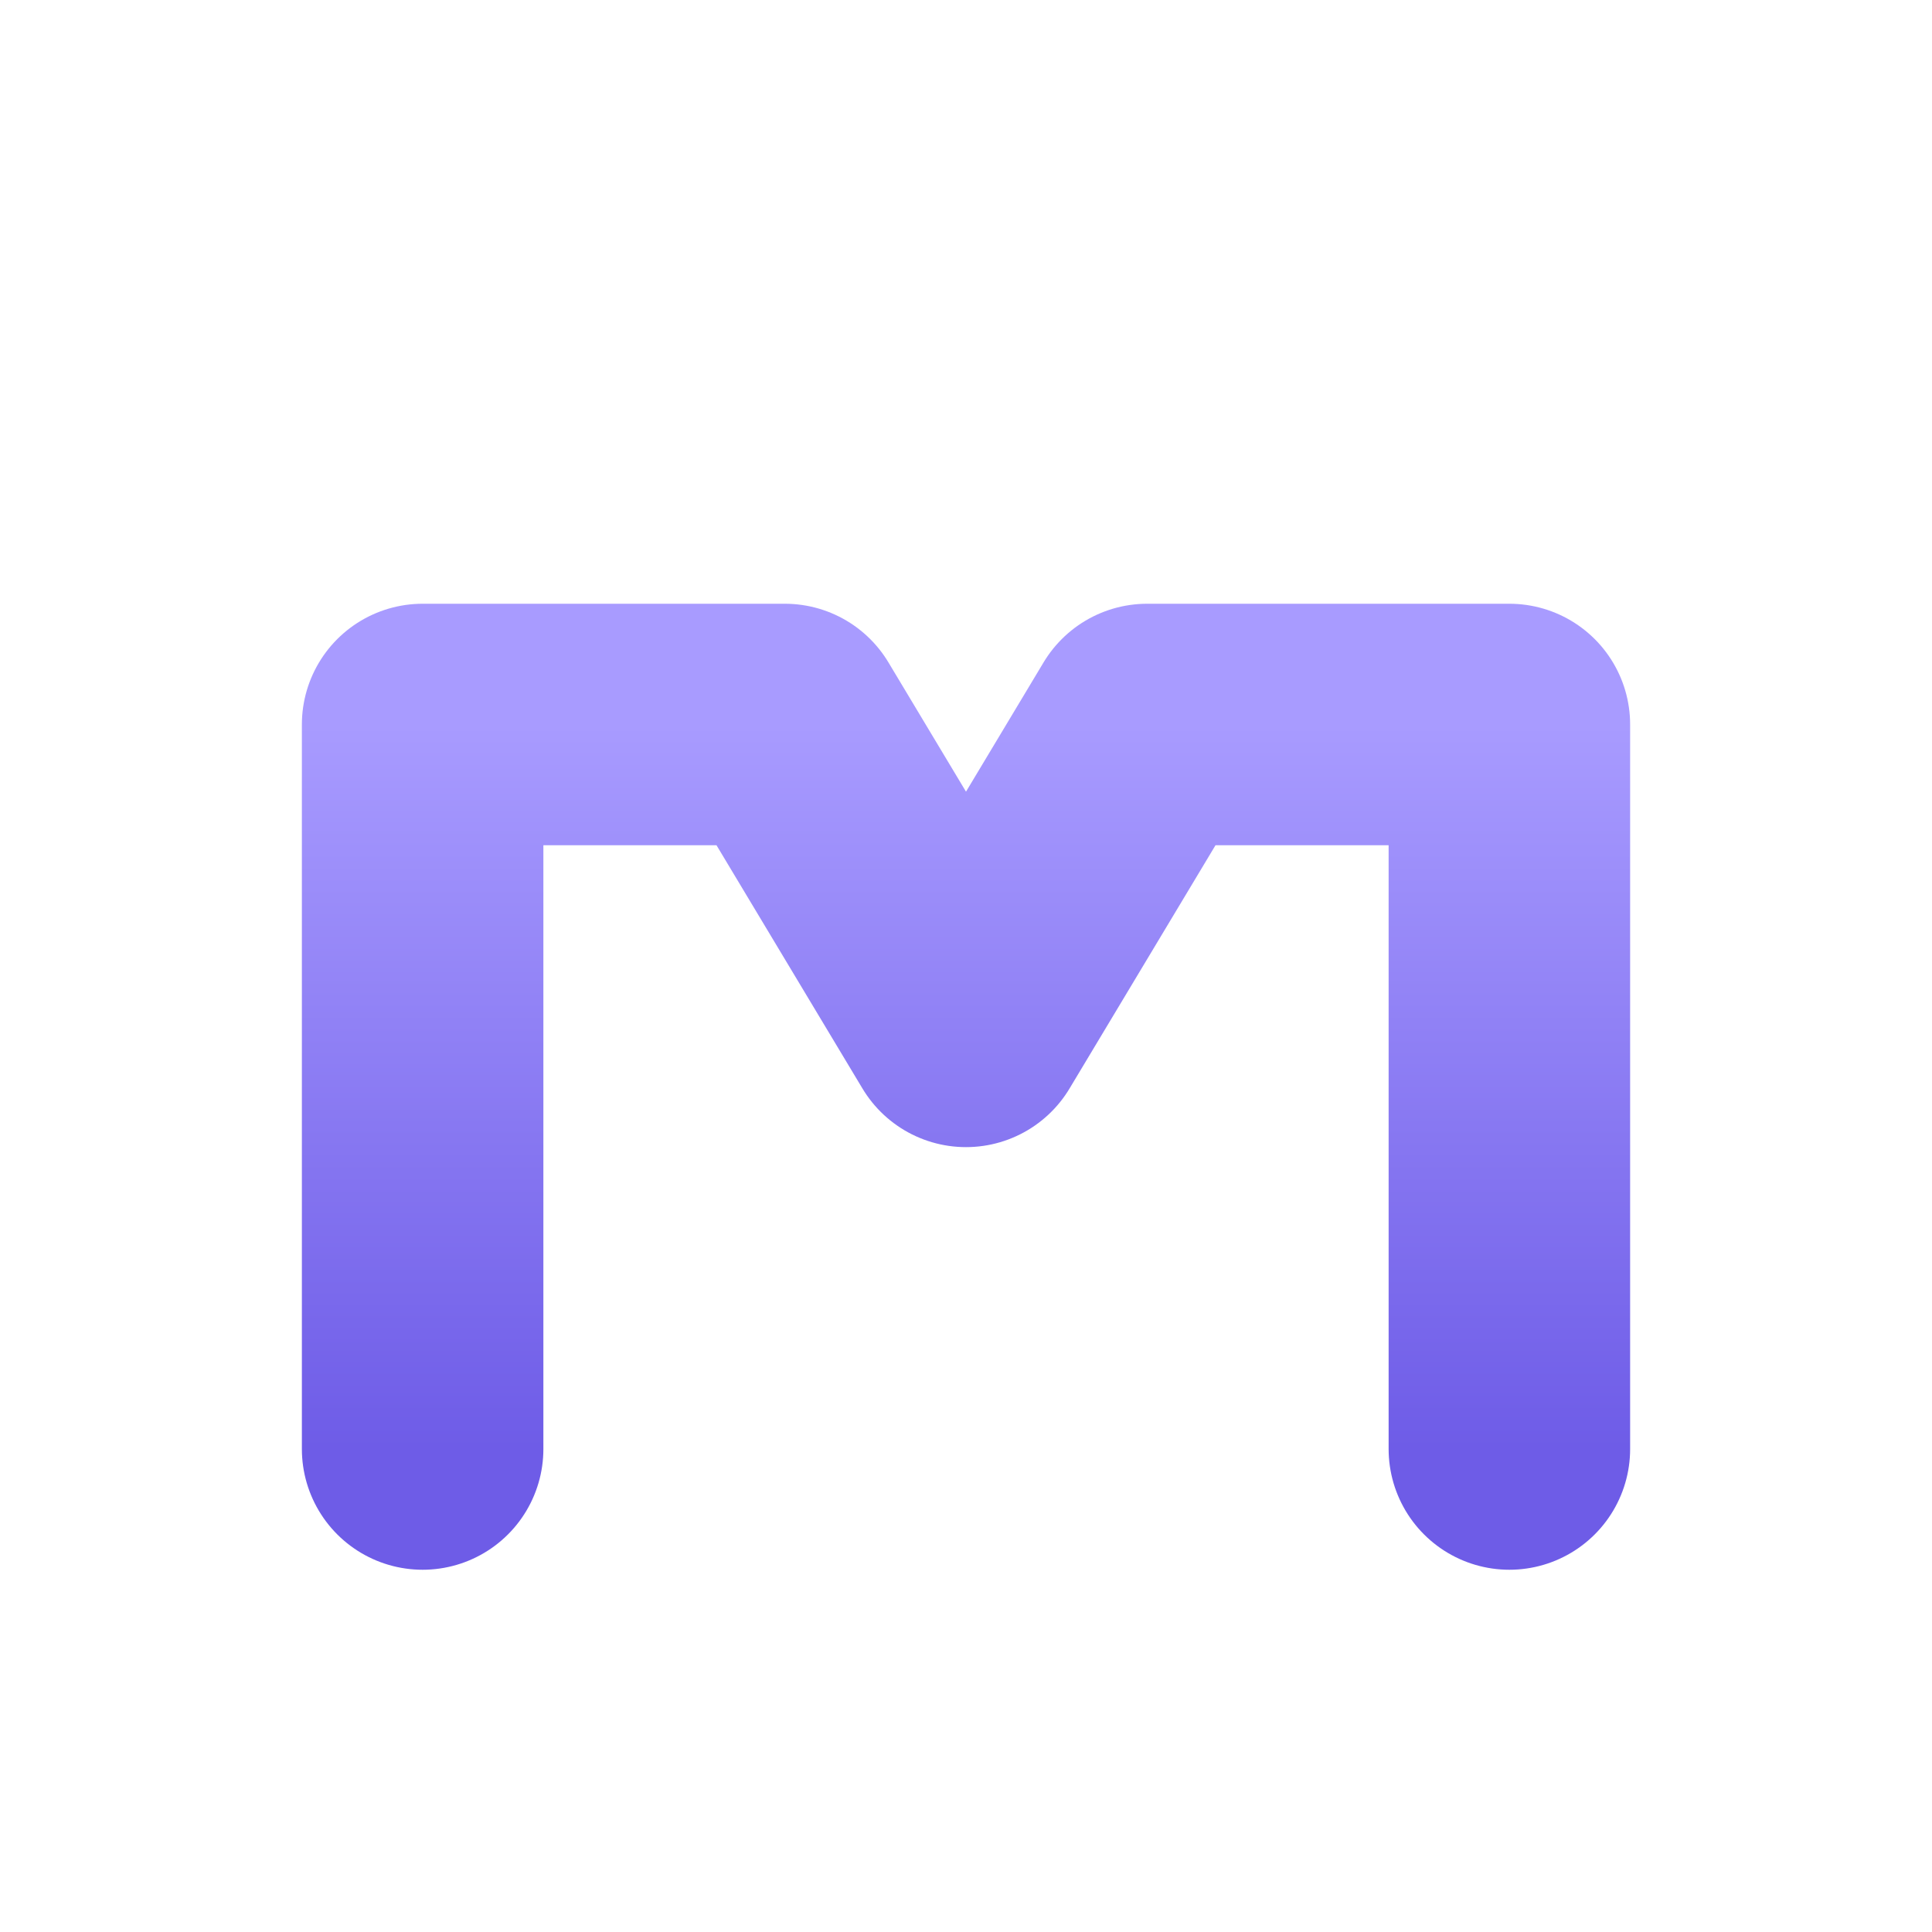
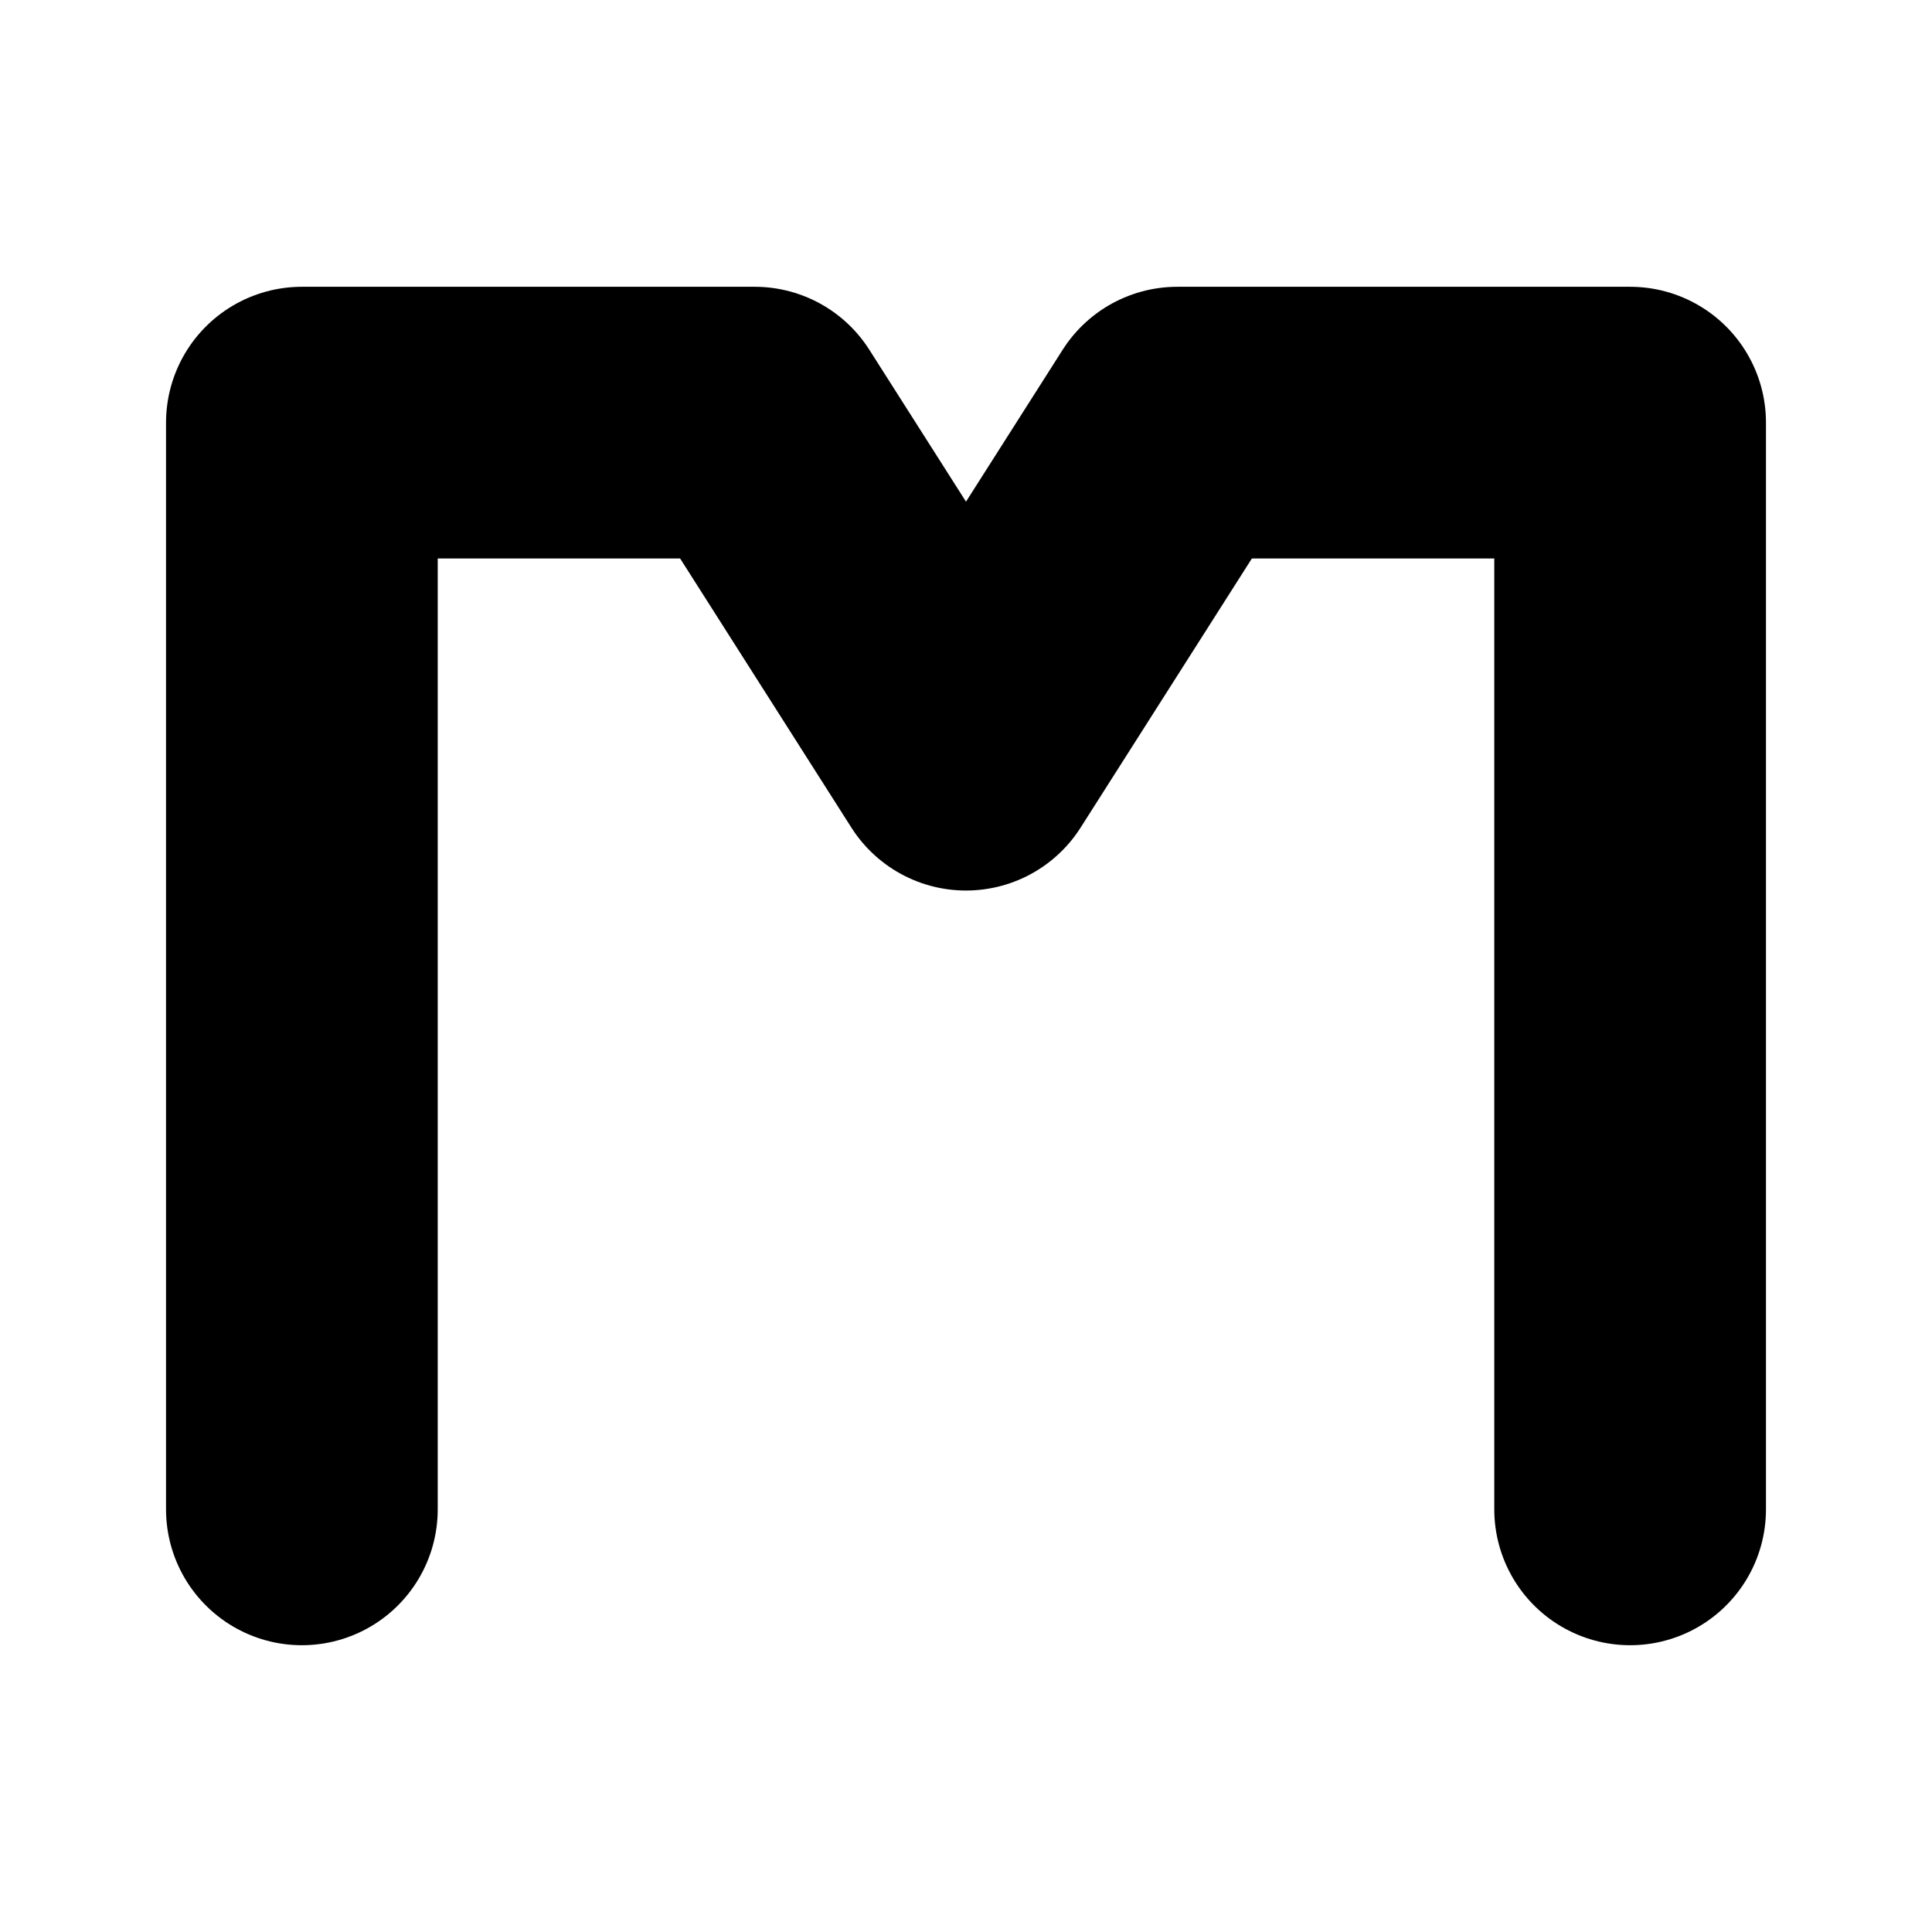
<svg xmlns="http://www.w3.org/2000/svg" viewBox="0 0 64 64">
-   <defs>
-     <linearGradient id="m" x1="0" y1="0" x2="0" y2="1">
-       <stop offset="0" stop-color="#A89BFF" />
-       <stop offset="1" stop-color="#6E5CE7" />
-     </linearGradient>
-   </defs>
-   <path d="M14 48 V24 H26 L32 34 L38 24 H50 V48" fill="none" stroke="url(#m)" stroke-width="8" stroke-linecap="round" stroke-linejoin="round" />
+   <path d="M10 50 V14 H25 L32 25 L39 14 H54 V50" fill="none" stroke="#000000" stroke-width="9" stroke-linecap="round" stroke-linejoin="round" />
</svg>
